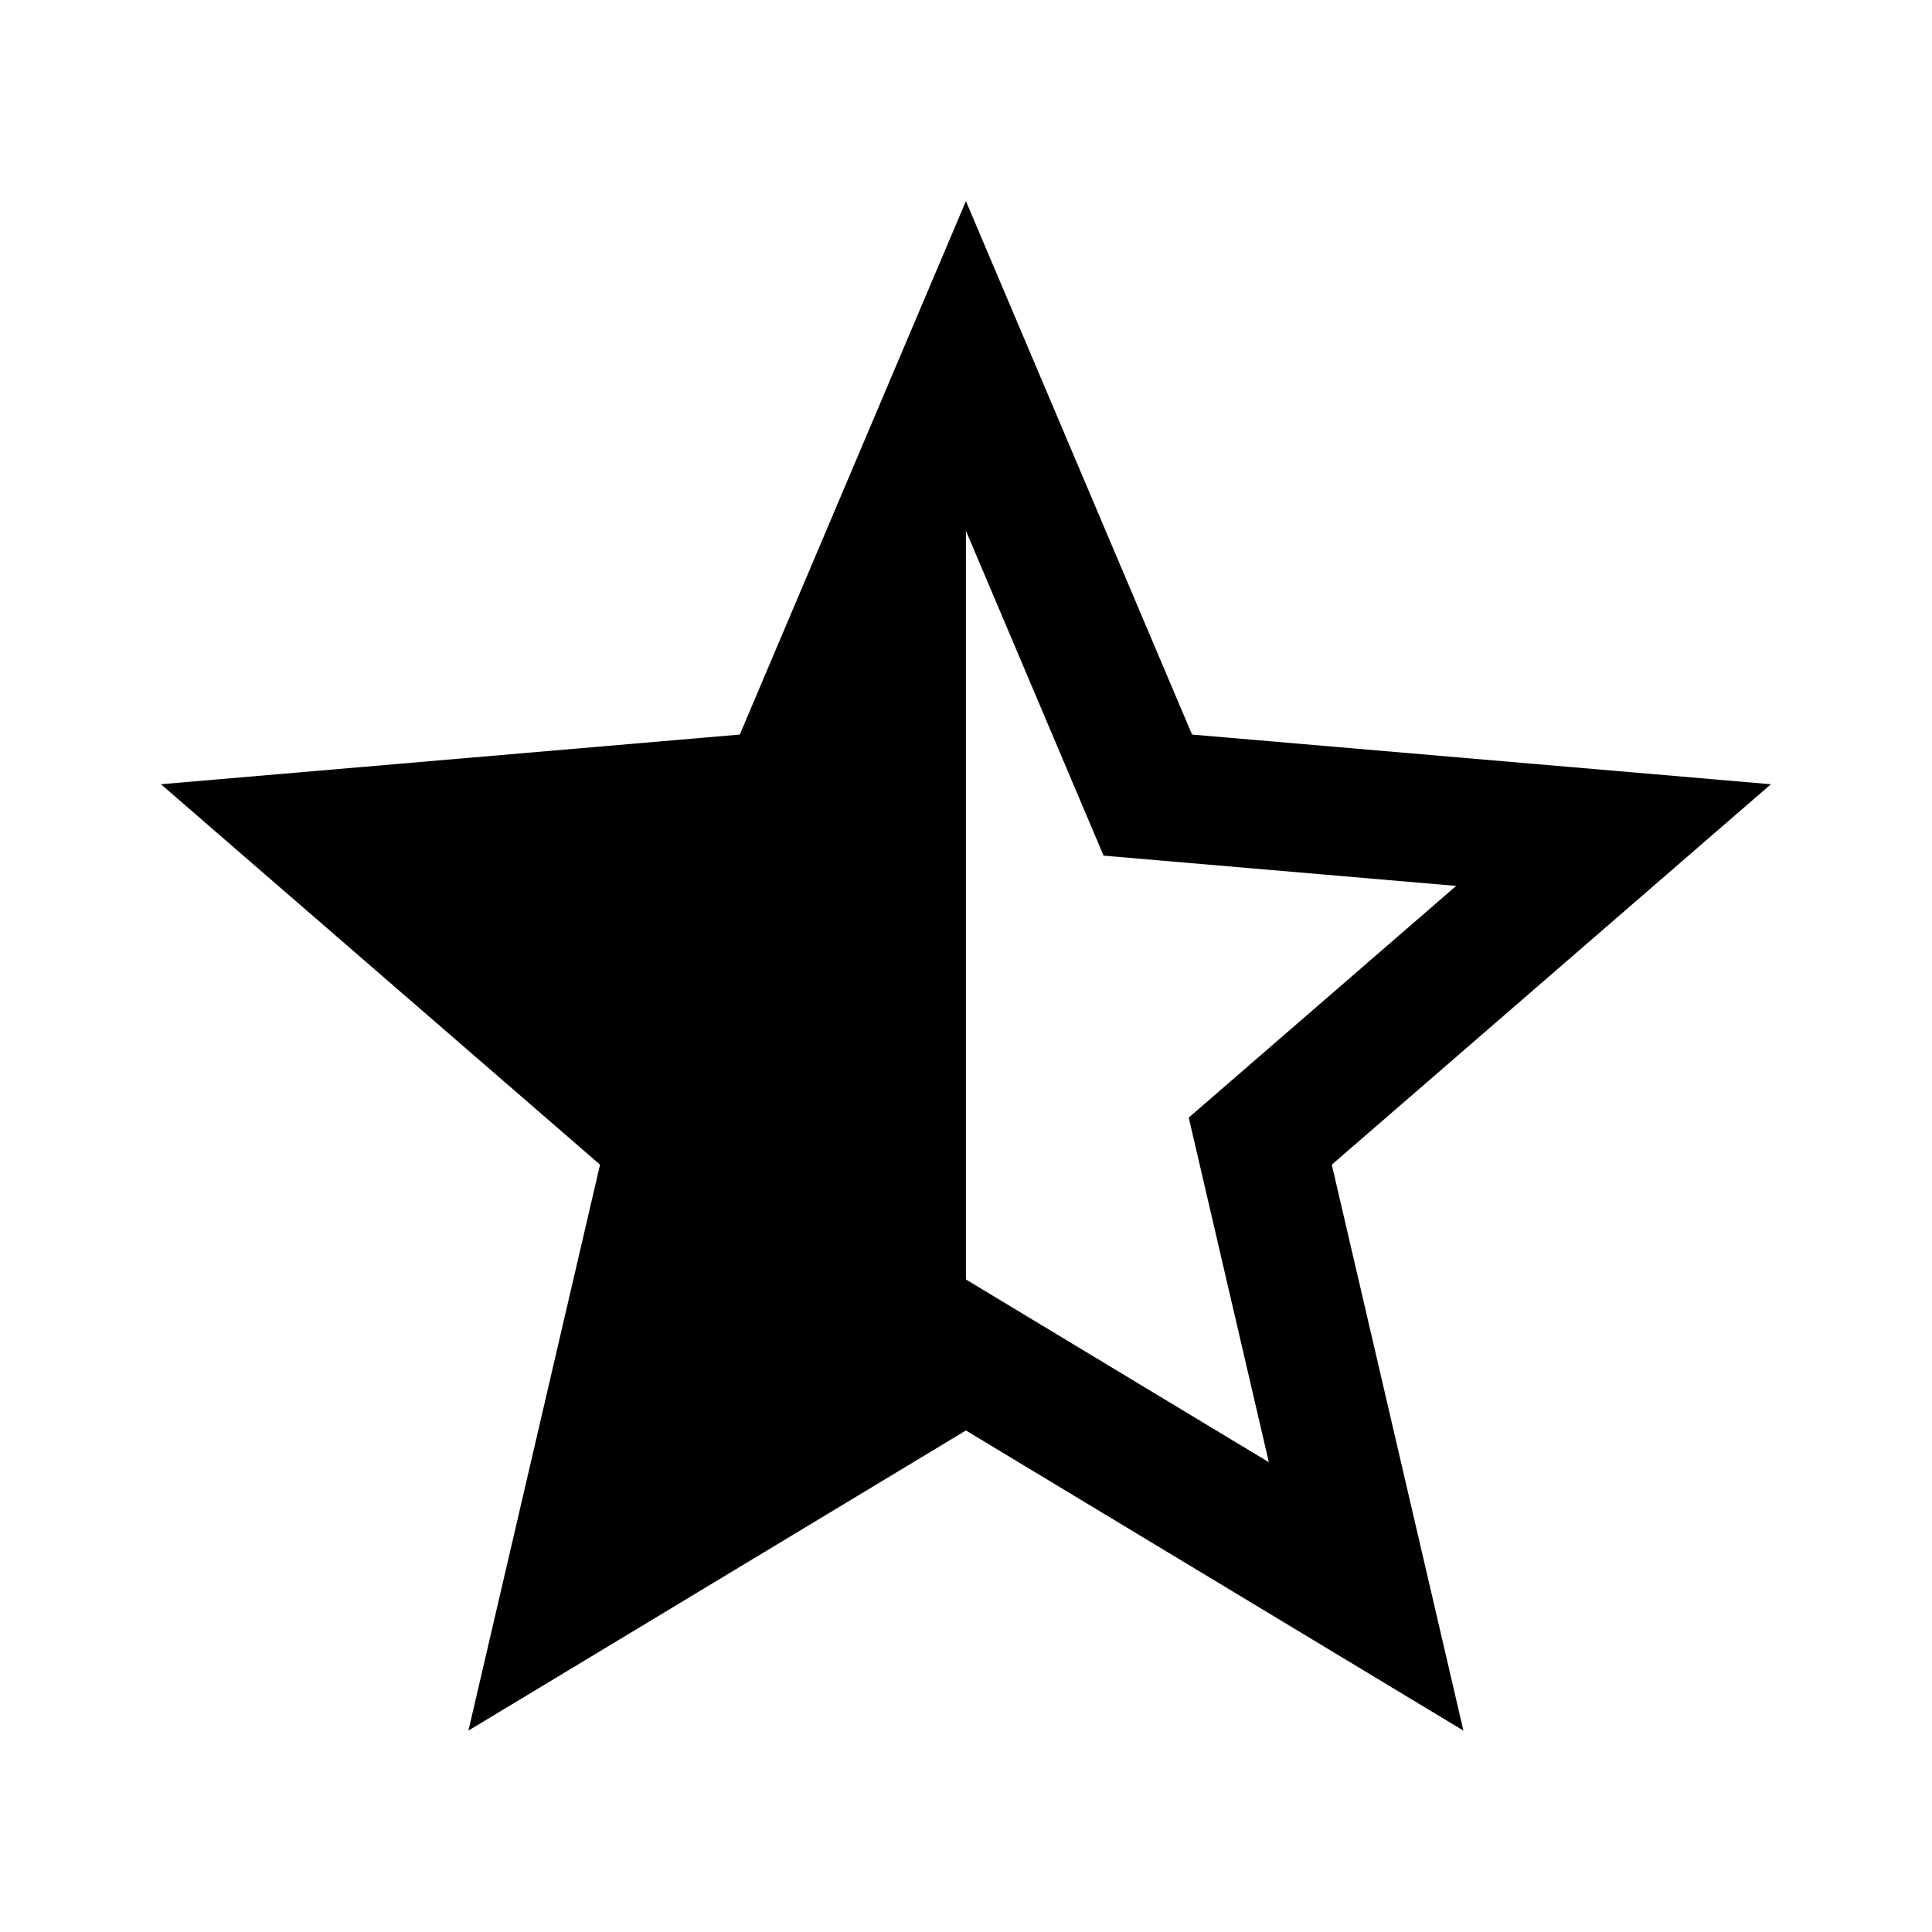
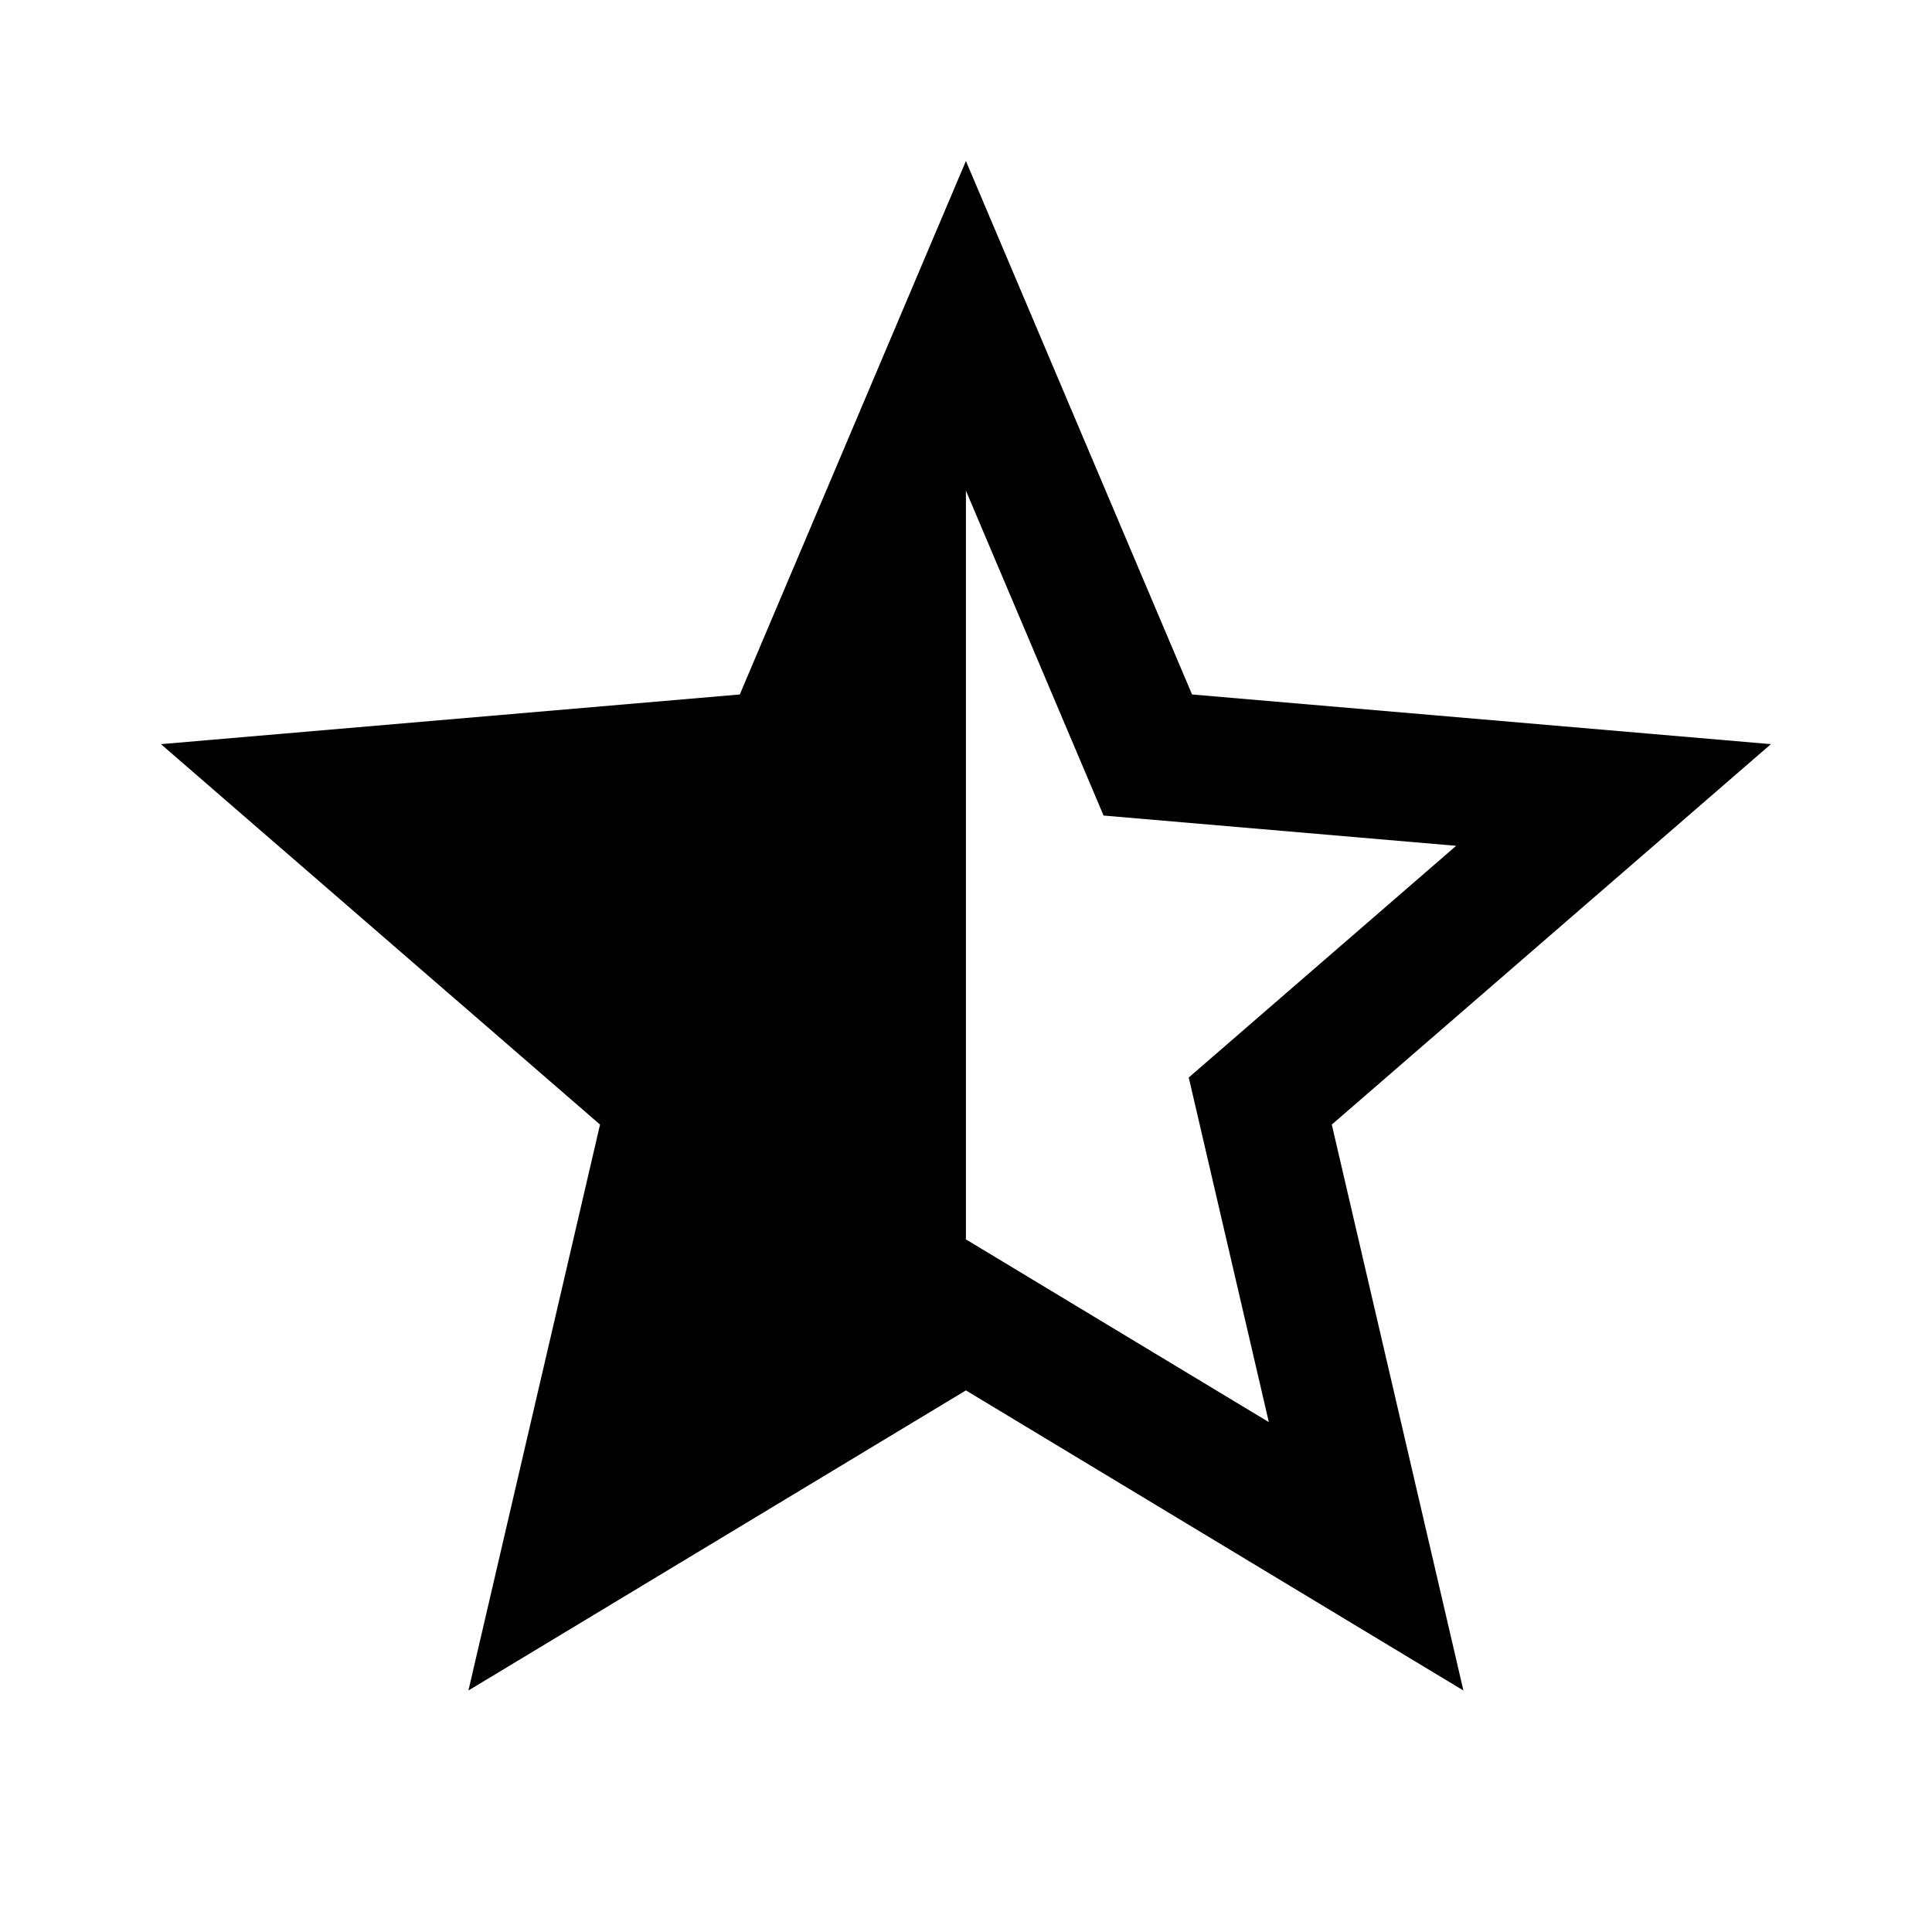
<svg xmlns="http://www.w3.org/2000/svg" version="1.1" baseProfile="full" width="24" height="24" viewBox="0 0 24.00 24.00" enable-background="new 0 0 24.00 24.00" xml:space="preserve">
-   <path fill="#000000" fill-opacity="1" stroke-width="0.2" stroke-linejoin="round" d="M 11.999,15.894L 11.999,6.593L 13.709,10.629L 18.089,11.005L 14.767,13.883L 15.762,18.164M 21.999,9.742L 14.808,9.125L 11.999,2.498L 9.19,9.125L 1.999,9.742L 7.454,14.468L 5.819,21.498L 11.999,17.77L 18.179,21.498L 16.544,14.468L 21.999,9.742 Z " />
+   <path fill="#000000" fill-opacity="1" stroke-width="0.2" stroke-linejoin="round" d="M 11.999,15.396L 11.999,6.095L 13.709,10.131L 18.089,10.507L 14.767,13.385L 15.762,17.666M 21.999,9.244L 14.808,8.627L 11.999,2L 9.19,8.627L 1.999,9.244L 7.454,13.97L 5.819,21L 11.999,17.272L 18.179,21L 16.544,13.97L 21.999,9.244 Z " />
</svg>
